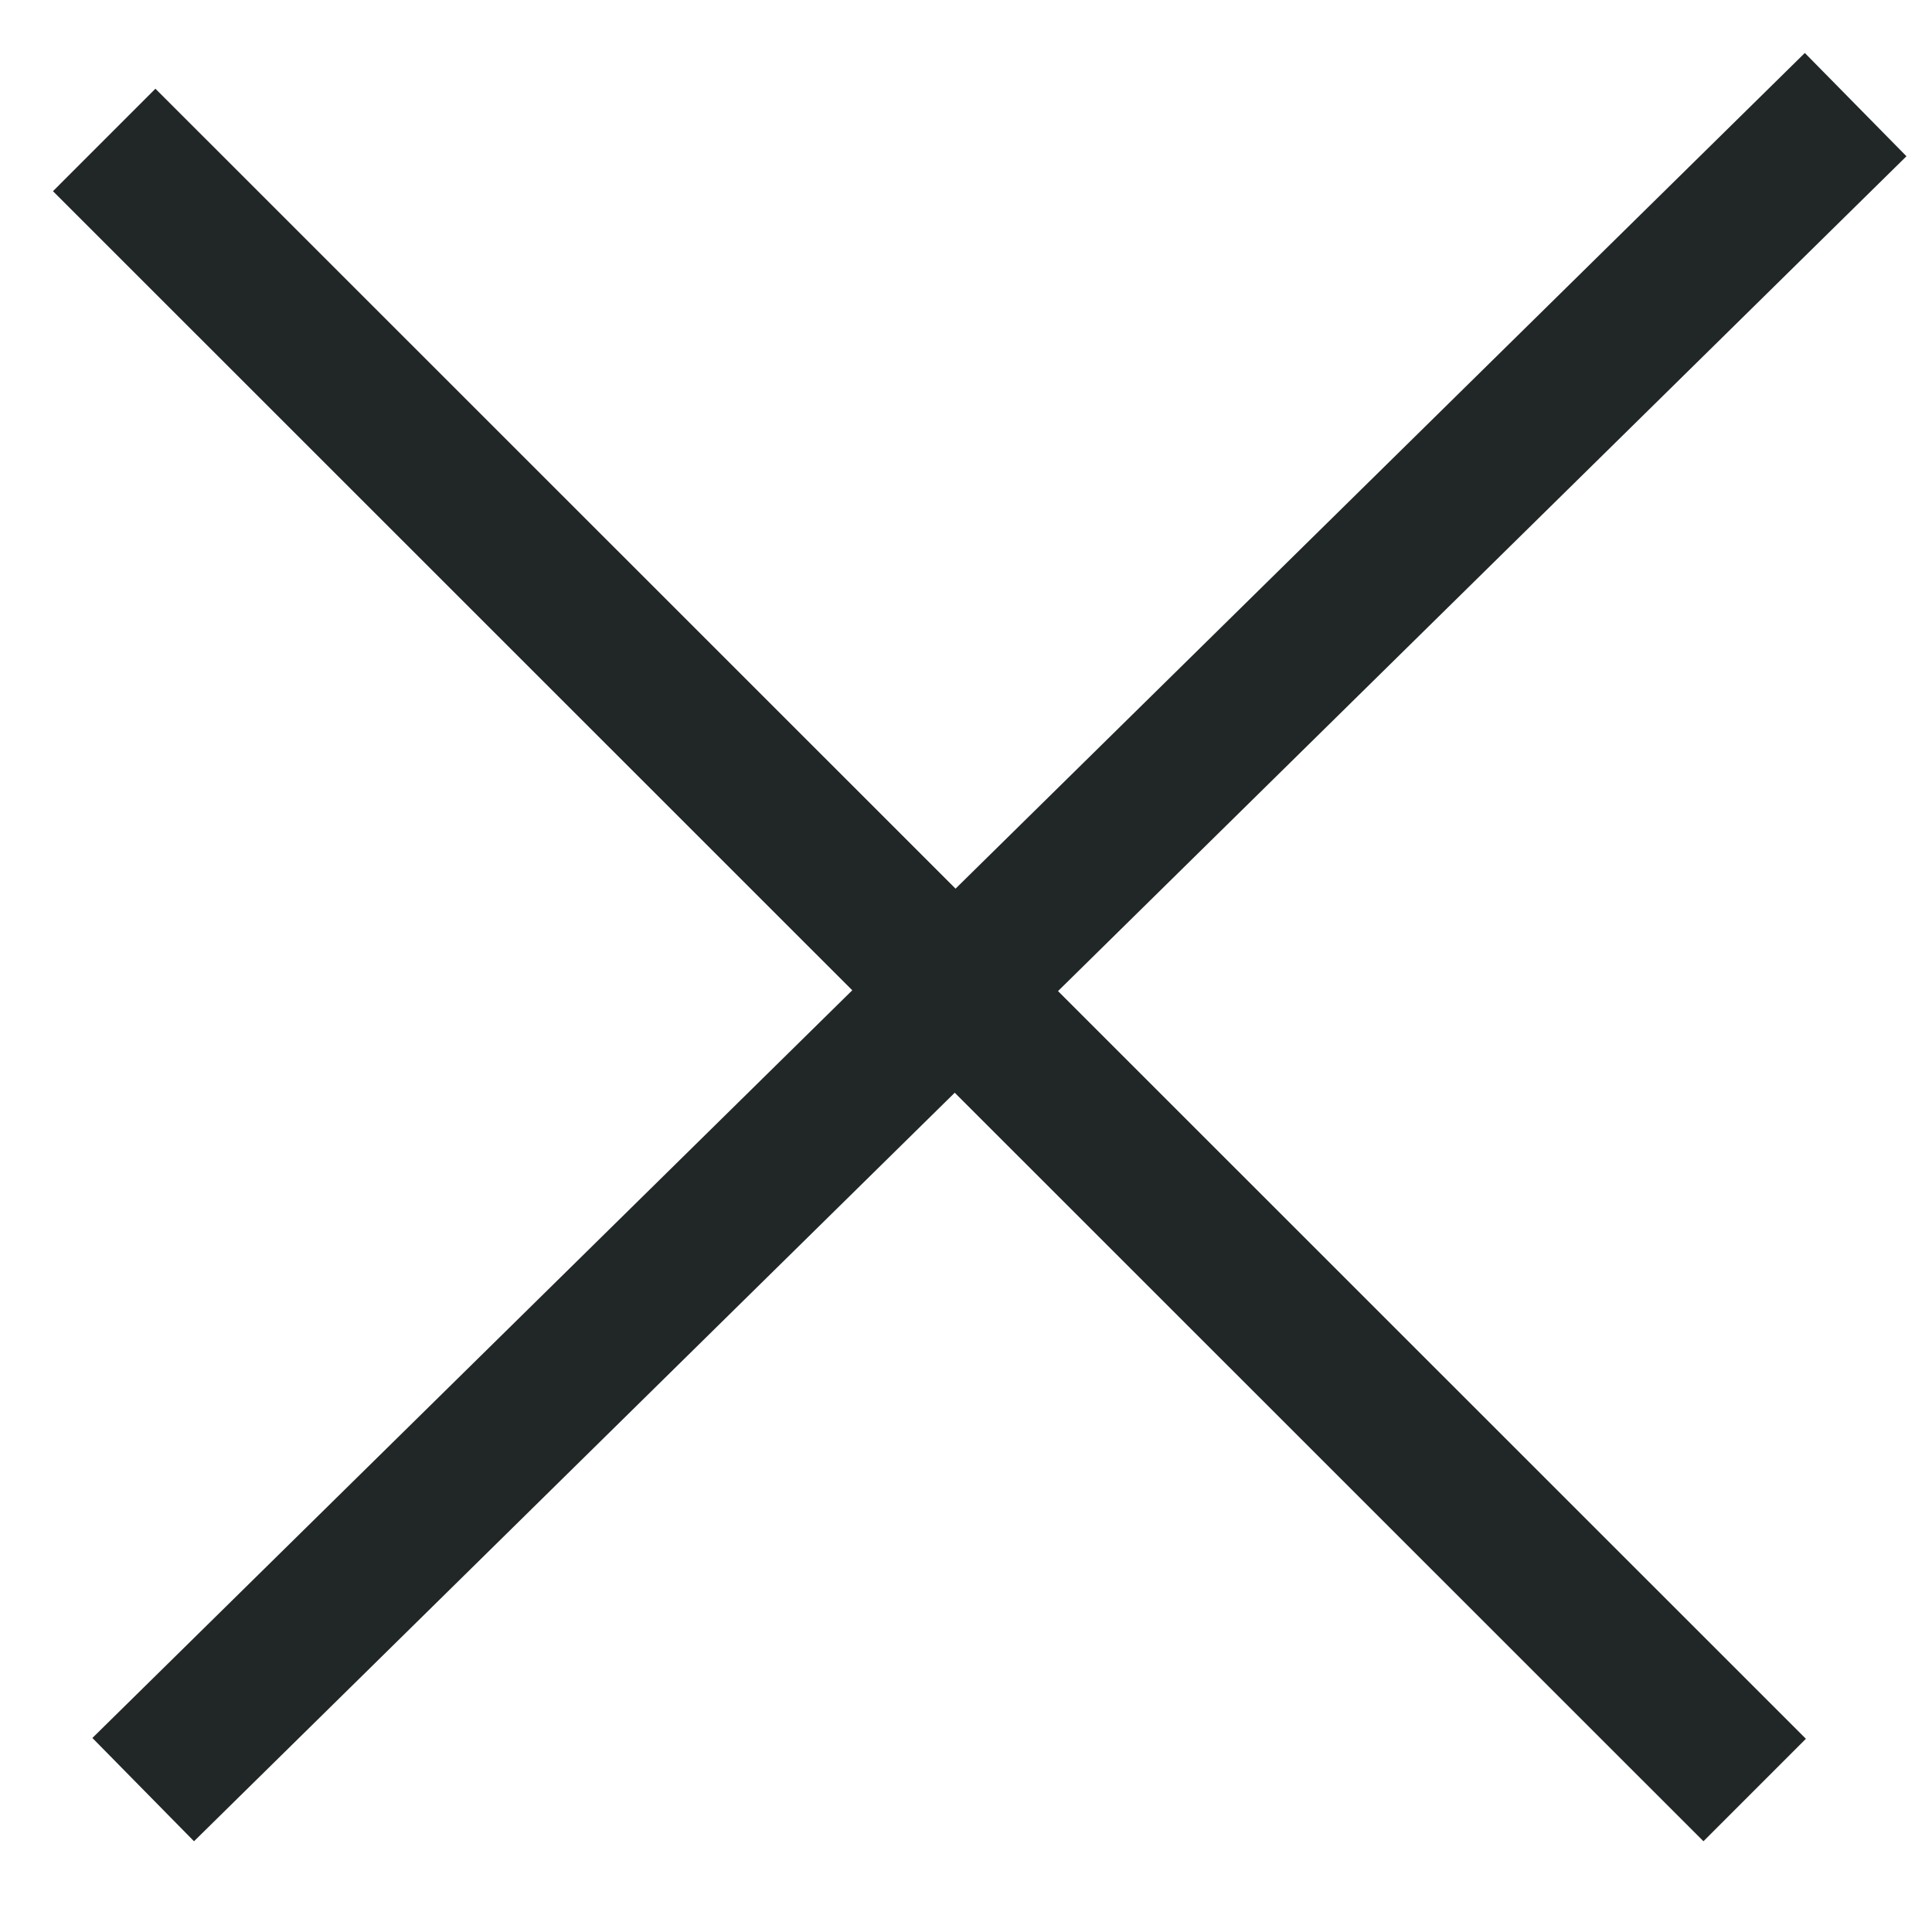
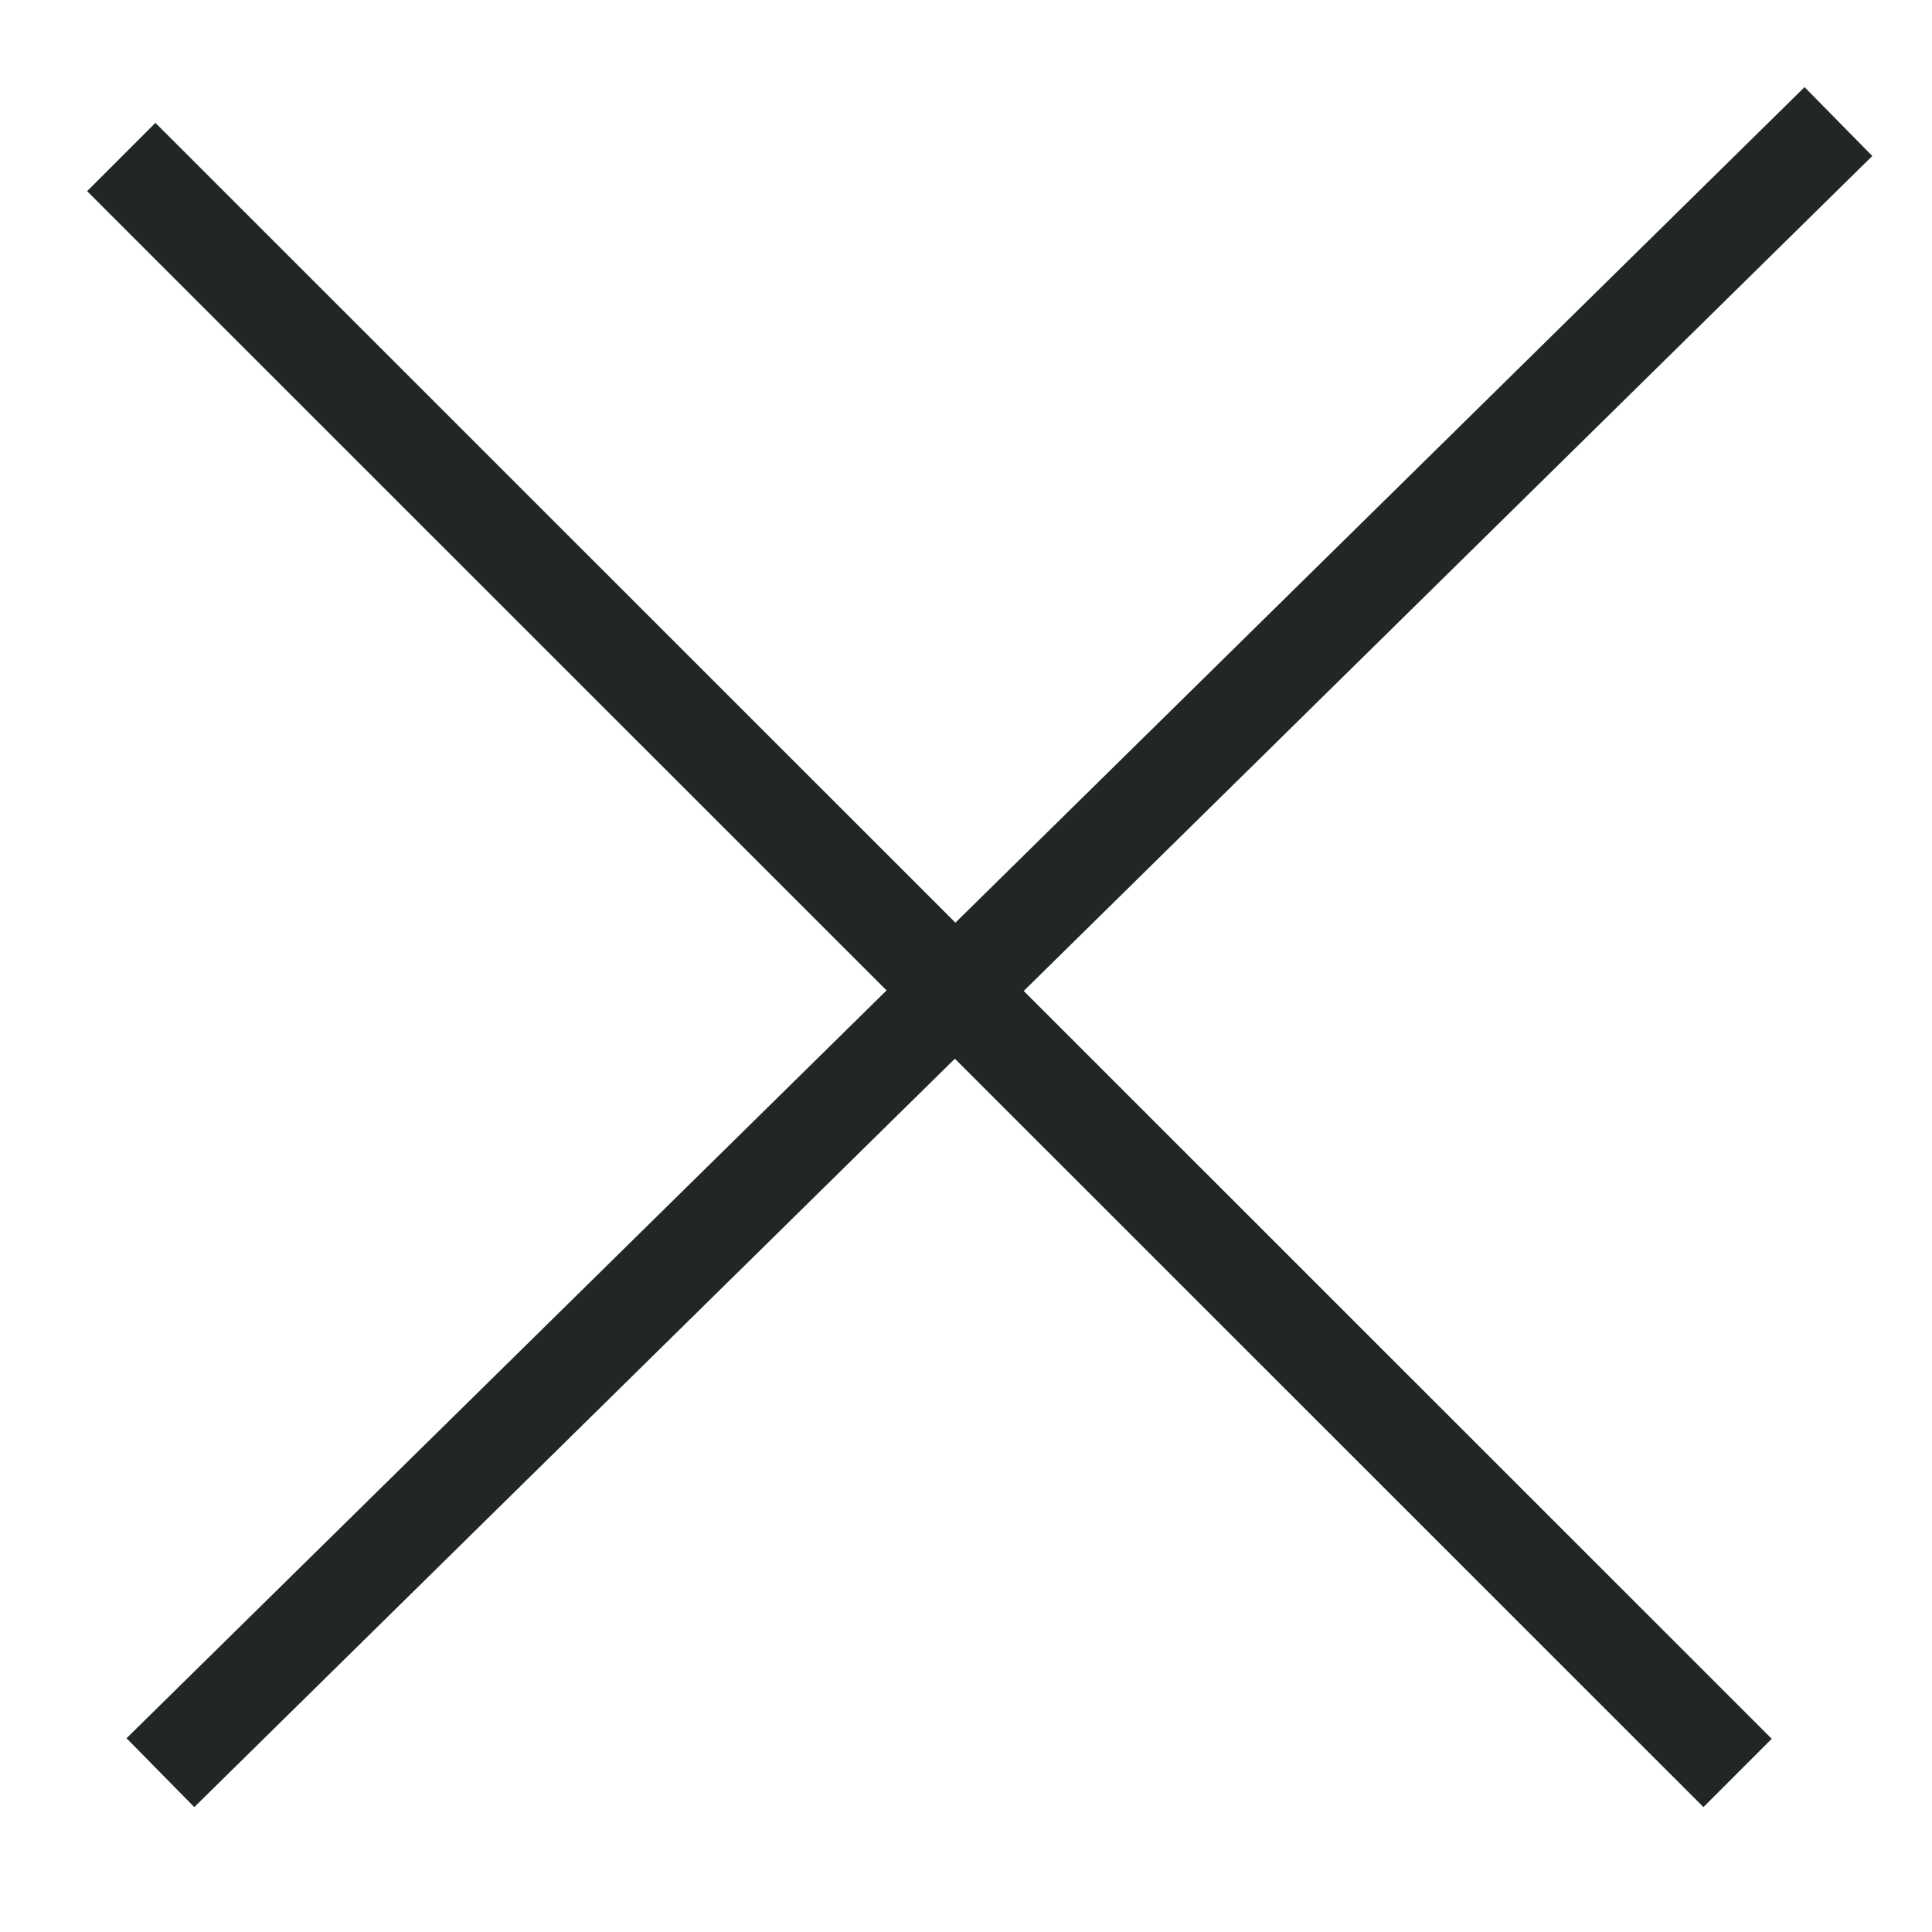
<svg xmlns="http://www.w3.org/2000/svg" width="20" height="20" viewBox="0 0 20 20" fill="none">
-   <path d="M2.017 18L18.675 1.609" stroke="#212727" stroke-width="1.5" stroke-linecap="square" stroke-linejoin="round" />
-   <path d="M1.609 1.979L17.634 18" stroke="#212727" stroke-width="1.5" stroke-linecap="square" stroke-linejoin="round" />
+   <path d="M2.017 18L18.675 1.609" stroke="#212727" strokeWidth="1.5" stroke-linecap="square" stroke-linejoin="round" />
+   <path d="M1.609 1.979L17.634 18" stroke="#212727" strokeWidth="1.5" stroke-linecap="square" stroke-linejoin="round" />
</svg>
